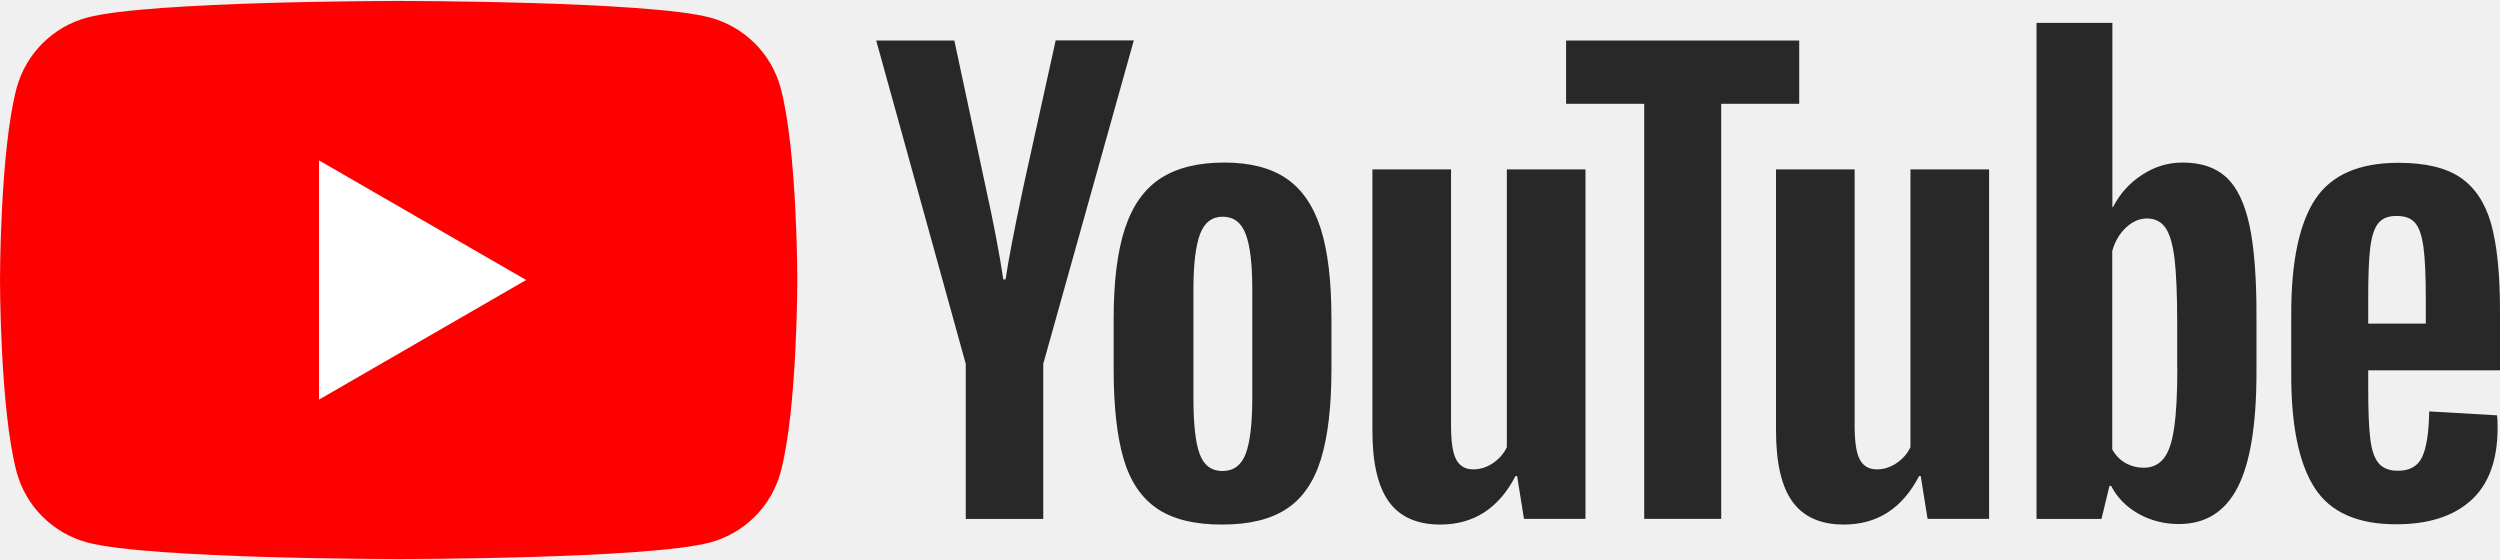
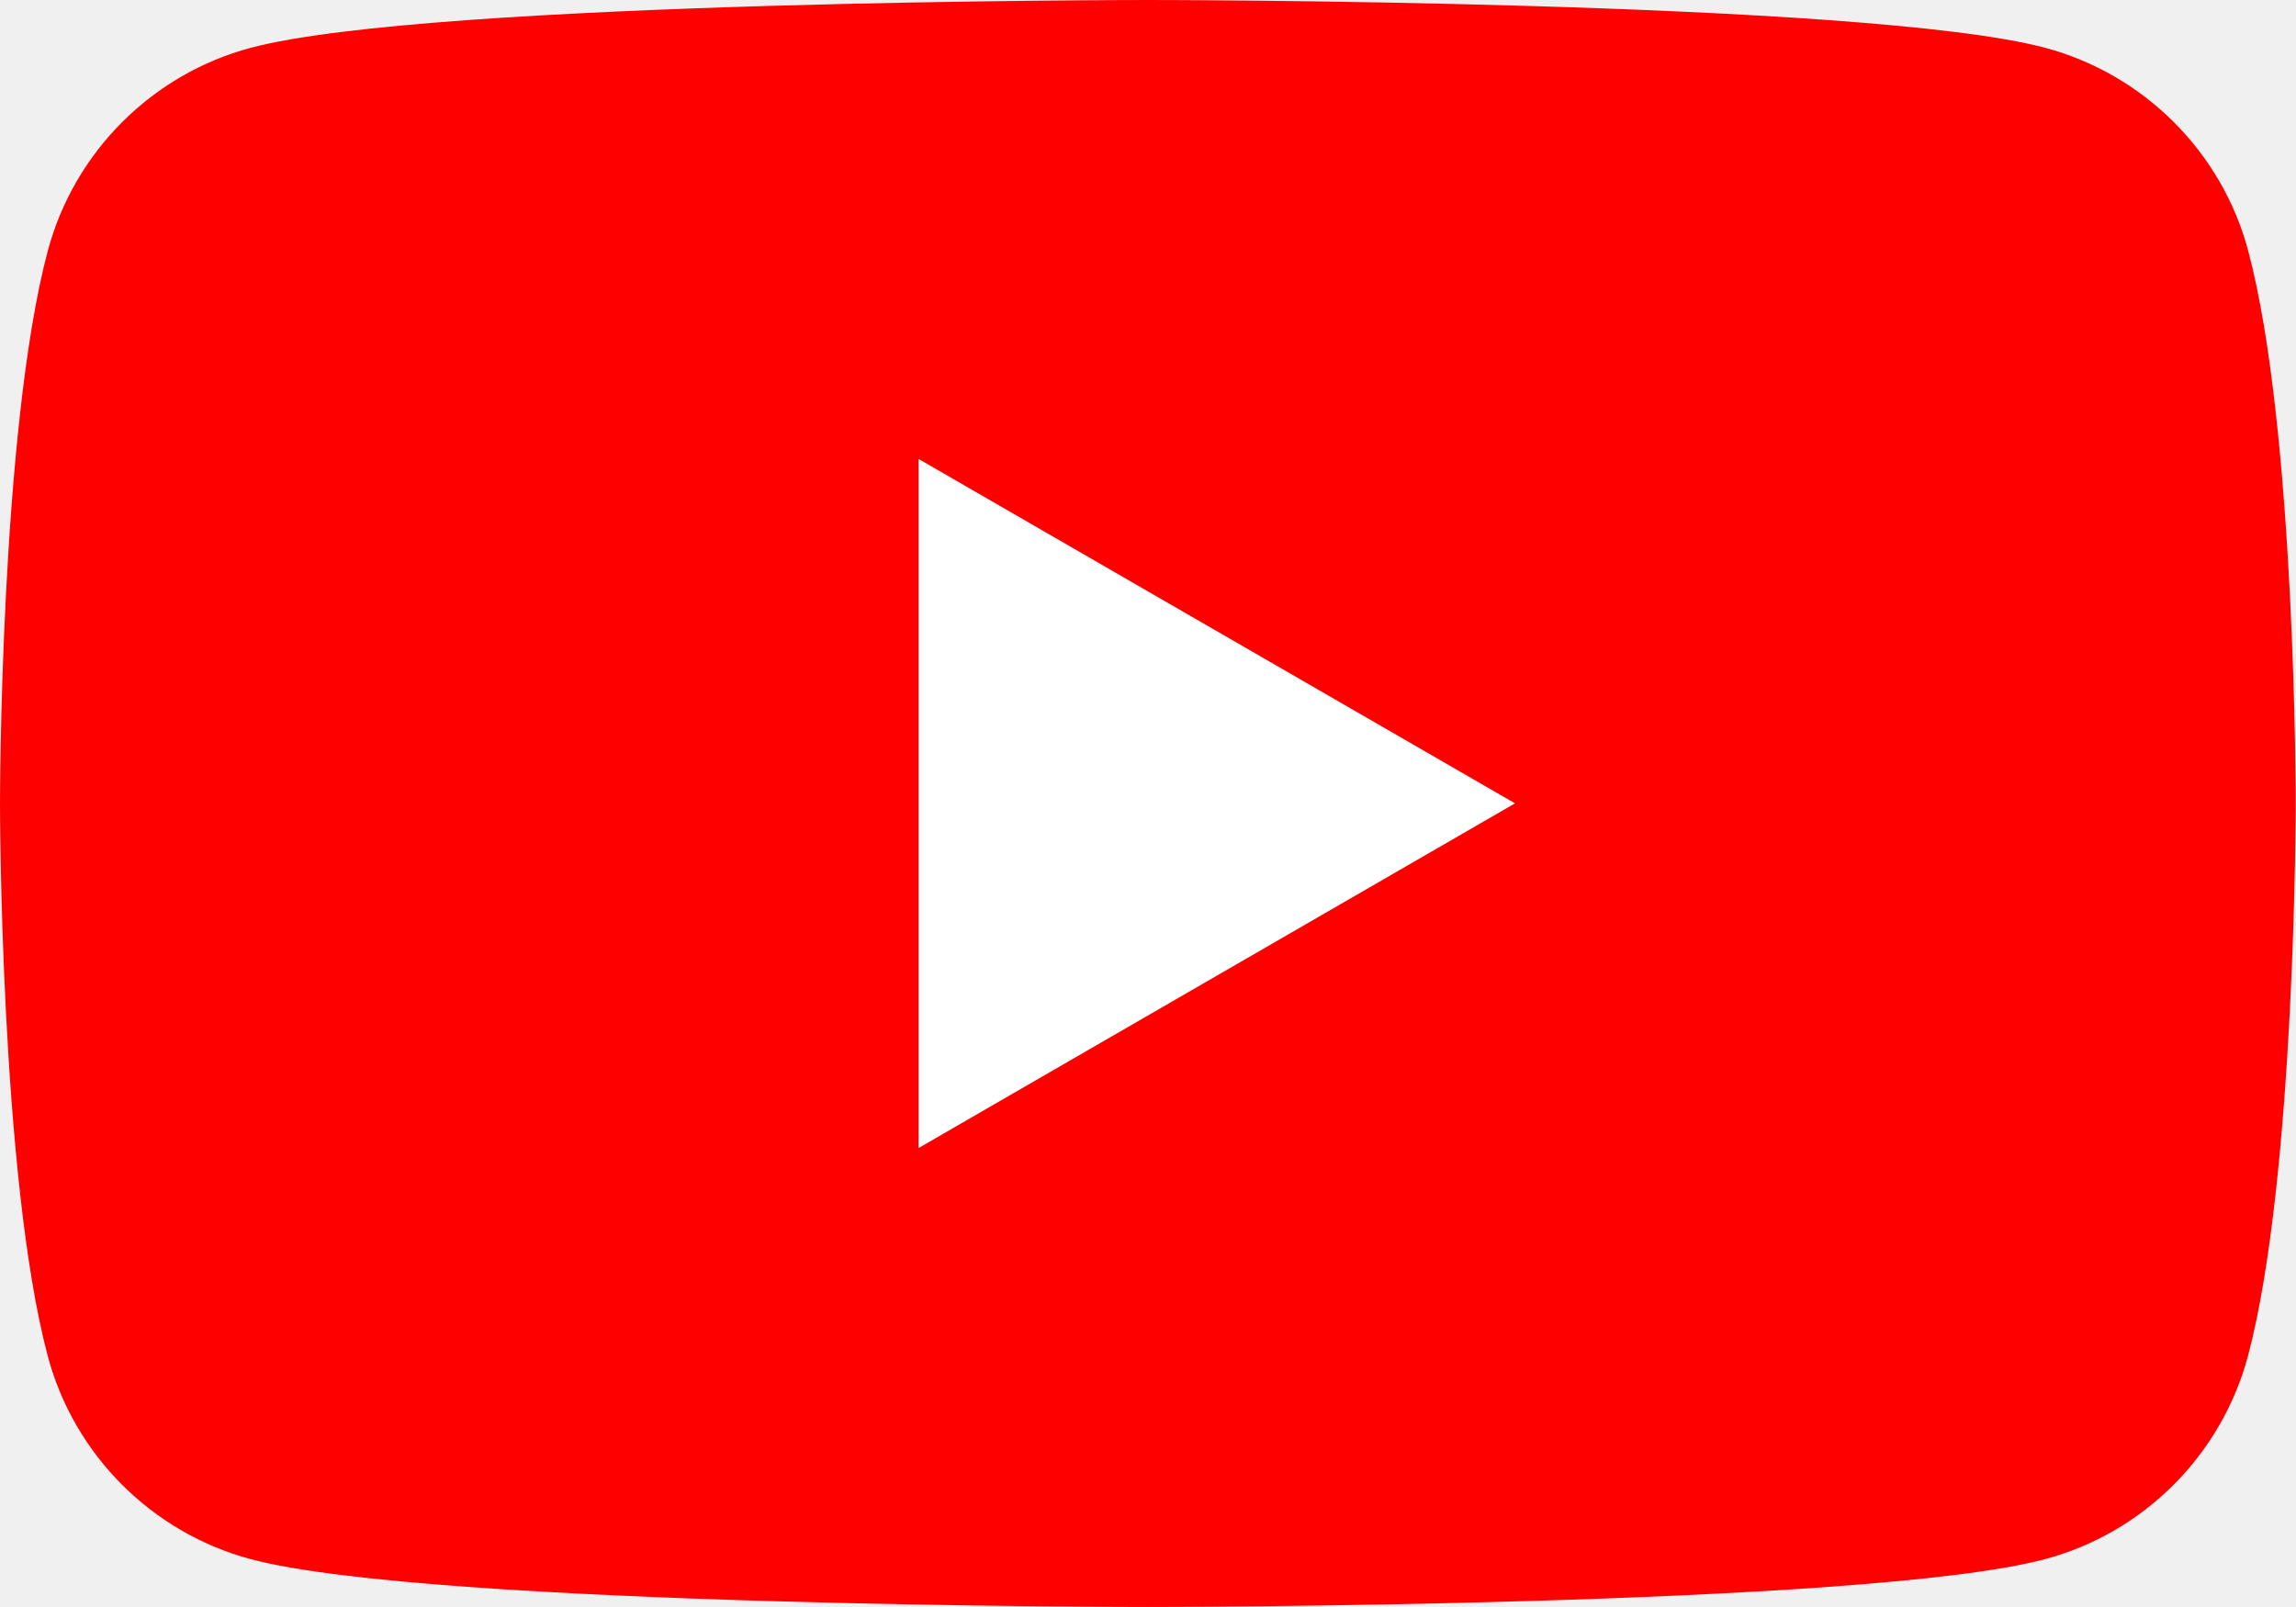
- <svg xmlns="http://www.w3.org/2000/svg" height="560" viewBox=".628 .653 762.744 170.273" width="2500">
-   <g fill="none" fill-rule="evenodd">
-     <path d="m238.816 27.239c-2.786-10.449-11.029-18.691-21.516-21.516-18.962-5.07-95.043-5.07-95.043-5.07s-76.042 0-95.043 5.07c-10.448 2.786-18.691 11.029-21.516 21.516-5.07 18.962-5.07 58.55-5.07 58.55s0 39.589 5.07 58.551c2.786 10.449 11.029 18.691 21.516 21.516 19.001 5.07 95.043 5.07 95.043 5.07s76.081 0 95.043-5.07c10.449-2.786 18.691-11.029 21.516-21.516 5.07-18.962 5.07-58.55 5.07-58.55s0-39.589-5.07-58.551z" fill="#f00" />
-     <path d="m97.955 122.282 63.194-36.493-63.194-36.492z" fill="#fff" />
-     <g fill="#282828">
-       <path d="m353.712 155.562c-4.799-3.25-8.243-8.281-10.255-15.13-2.013-6.85-3.058-15.944-3.058-27.322v-15.479c0-11.493 1.161-20.703 3.483-27.67 2.322-6.965 5.96-12.034 10.874-15.208 4.915-3.173 11.378-4.798 19.388-4.798 7.895 0 14.203 1.625 18.962 4.876 4.76 3.25 8.243 8.32 10.449 15.208 2.206 6.889 3.29 16.099 3.29 27.553v15.48c0 11.377-1.084 20.51-3.213 27.398-2.128 6.888-5.61 11.958-10.448 15.131-4.799 3.173-11.339 4.8-19.582 4.8-8.436.037-15.092-1.588-19.89-4.839zm26.972-16.717c1.316-3.483 2.013-9.172 2.013-17.027v-33.242c0-7.663-.658-13.235-2.013-16.795-1.315-3.522-3.676-5.302-7.043-5.302-3.25 0-5.534 1.78-6.888 5.302-1.316 3.521-2.012 9.132-2.012 16.795v33.242c0 7.894.619 13.583 1.896 17.027 1.277 3.483 3.599 5.224 6.966 5.224 3.405 0 5.727-1.741 7.081-5.224zm342.48-25.464v5.38c0 6.849.194 11.957.62 15.401.386 3.406 1.238 5.921 2.515 7.47 1.277 1.547 3.25 2.36 5.92 2.36 3.6 0 6.076-1.393 7.392-4.18 1.316-2.786 2.05-7.43 2.167-13.931l20.703 1.2c.117.928.155 2.205.155 3.83 0 9.869-2.709 17.221-8.088 22.097s-13.002 7.314-22.87 7.314c-11.842 0-20.123-3.715-24.883-11.145s-7.12-18.885-7.12-34.441v-18.614c0-16.021 2.476-27.67 7.39-35.06 4.915-7.353 13.351-11.03 25.31-11.03 8.242 0 14.55 1.51 18.961 4.528 4.412 3.018 7.508 7.7 9.327 14.086 1.78 6.385 2.709 15.209 2.709 26.431v18.266h-40.208zm3.057-44.89c-1.2 1.51-2.012 3.986-2.438 7.392-.426 3.405-.619 8.63-.619 15.556v7.663h17.569v-7.663c0-6.85-.232-12.035-.697-15.556-.464-3.522-1.315-6.037-2.515-7.469s-3.096-2.167-5.65-2.167c-2.554-.039-4.45.735-5.65 2.244zm-430.944 42.878-27.32-98.642h23.837l9.559 44.697c2.438 11.029 4.218 20.394 5.379 28.172h.696c.813-5.573 2.593-14.899 5.38-28.018l9.906-44.89h23.838l-27.63 98.681v47.328h-23.645zm189.08-59.324v106.613h-18.769l-2.09-13.041h-.503c-5.108 9.868-12.77 14.783-22.948 14.783-7.081 0-12.306-2.322-15.672-6.966-3.367-4.644-5.031-11.88-5.031-21.748v-79.641h23.993v78.286c0 4.76.503 8.166 1.548 10.178s2.786 3.057 5.224 3.057c2.09 0 4.102-.62 5.998-1.896 1.896-1.277 3.328-2.903 4.257-4.876v-84.75zm123.138 0v106.613h-18.769l-2.09-13.041h-.503c-5.108 9.868-12.77 14.783-22.948 14.783-7.081 0-12.306-2.322-15.672-6.966-3.367-4.644-5.031-11.88-5.031-21.748v-79.641h23.993v78.286c0 4.76.503 8.166 1.548 10.178 1.044 2.012 2.786 3.057 5.224 3.057 2.09 0 4.102-.62 5.998-1.896 1.896-1.277 3.328-2.903 4.257-4.876v-84.75z" />
-       <path d="m549.602 32.038h-23.838v126.62h-23.49v-126.62h-23.838v-19.31h71.127v19.31zm137.34 37.072c-1.47-6.733-3.792-11.609-7.043-14.627-3.25-3.019-7.7-4.528-13.39-4.528-4.41 0-8.513 1.238-12.344 3.754-3.831 2.476-6.772 5.766-8.862 9.829h-.193v-56.19h-23.142v151.349h19.813l2.438-10.1h.504c1.857 3.599 4.643 6.424 8.358 8.513 3.715 2.09 7.818 3.135 12.345 3.135 8.127 0 14.086-3.754 17.918-11.223 3.83-7.468 5.727-19.155 5.727-35.06v-16.873c.039-11.919-.697-21.245-2.129-27.978zm-22.019 43.497c0 7.779-.31 13.854-.967 18.266-.62 4.412-1.703 7.546-3.212 9.404-1.51 1.857-3.522 2.786-6.076 2.786-1.974 0-3.792-.464-5.495-1.393-1.664-.929-3.057-2.322-4.102-4.18v-60.562c.813-2.903 2.206-5.263 4.18-7.12 1.973-1.858 4.101-2.787 6.423-2.787 2.438 0 4.334.967 5.65 2.863 1.316 1.897 2.245 5.147 2.786 9.636.504 4.528.774 10.952.774 19.31v13.777z" />
-     </g>
+ <svg xmlns="http://www.w3.org/2000/svg" version="1.1" id="Calque_1" x="0px" y="0px" viewBox="0 0 797.3 558.1" style="enable-background:new 0 0 797.3 558.1;" xml:space="preserve">
+   <style type="text/css">
+ 	.st0{fill-rule:evenodd;clip-rule:evenodd;fill:#FF0000;}
+ 	.st1{fill-rule:evenodd;clip-rule:evenodd;fill:#FFFFFF;}
+ </style>
+   <g>
+     <path class="st0" d="M780.7,87.1c-9.1-34.2-36.1-61.3-70.5-70.5C648,0,398.7,0,398.7,0S149.4,0,87.1,16.6   c-34.2,9.1-61.3,36.1-70.5,70.5C0,149.3,0,279,0,279S0,408.8,16.6,471c9.1,34.2,36.1,61.3,70.5,70.5   c62.3,16.6,311.5,16.6,311.5,16.6s249.4,0,311.5-16.6c34.2-9.1,61.3-36.1,70.5-70.5c16.6-62.2,16.6-191.9,16.6-191.9   S797.3,149.3,780.7,87.1L780.7,87.1z" />
+     <path class="st1" d="M319,398.7L526.1,279L319,159.4V398.7z" />
  </g>
</svg>
